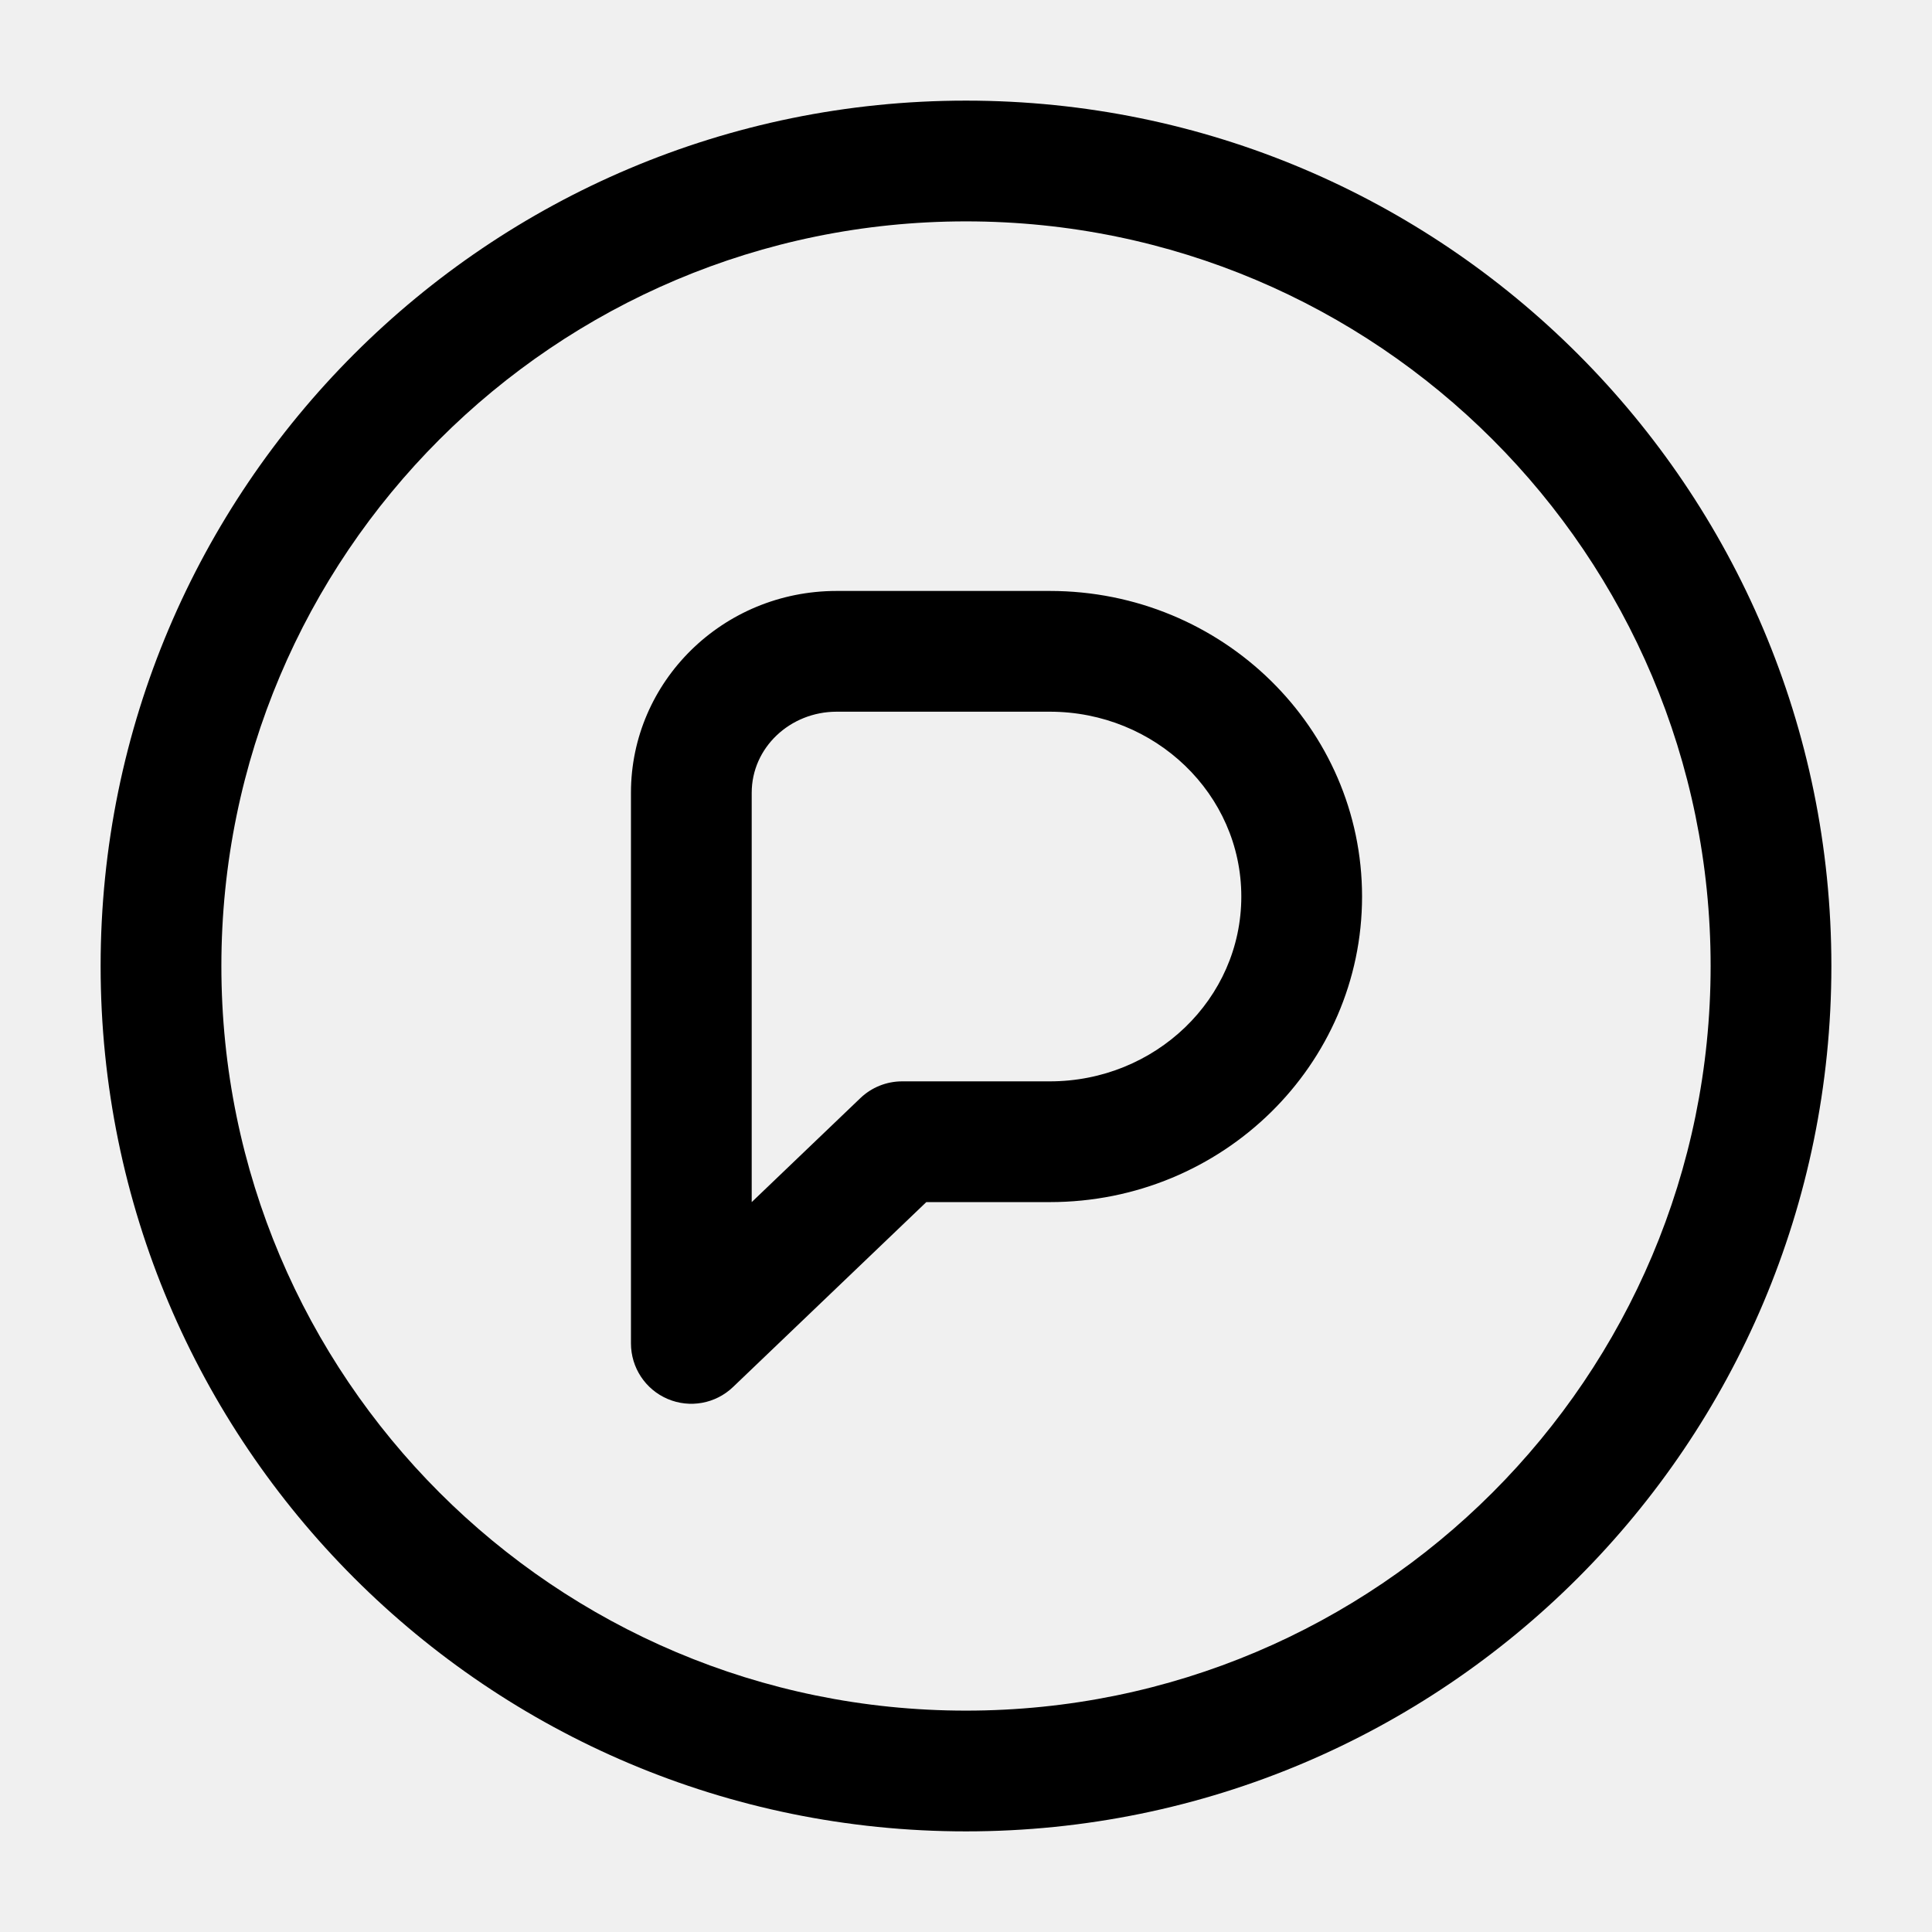
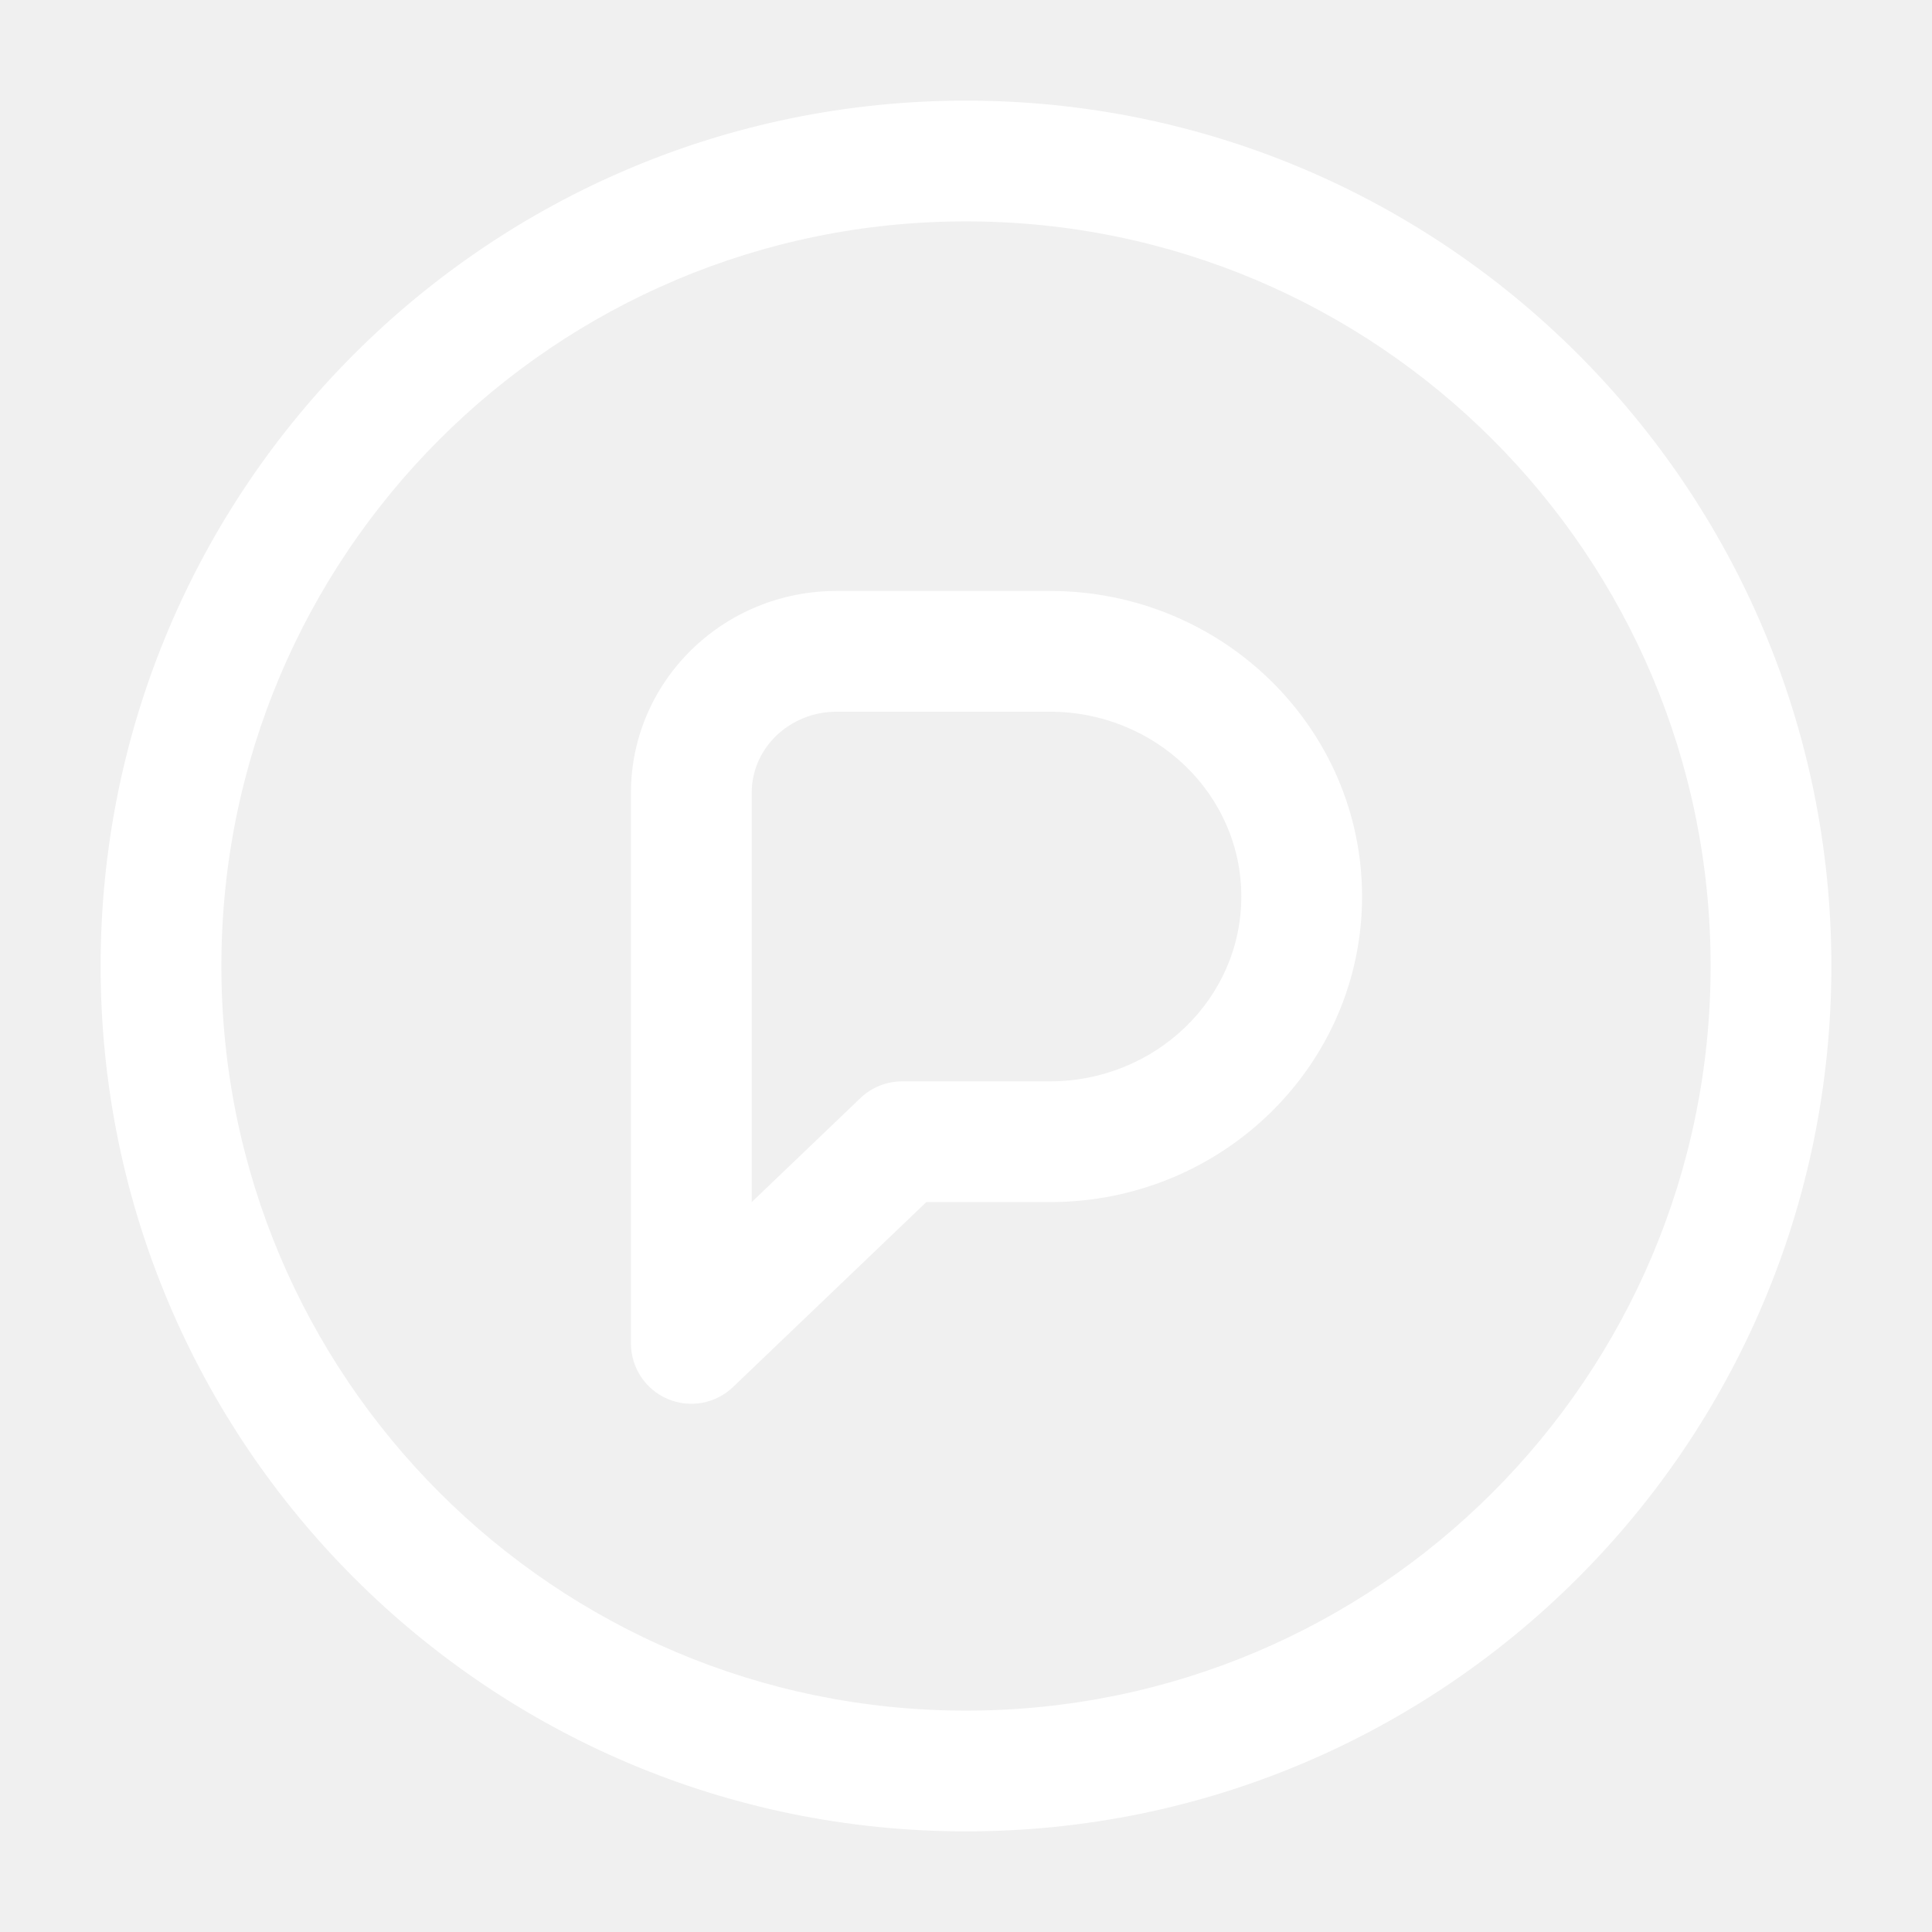
<svg xmlns="http://www.w3.org/2000/svg" width="24" height="24" id="screenshot-cf2f4ecb-3e87-809c-8001-de0cc242d68c" viewBox="0 0 24 24" style="-webkit-print-color-adjust: exact;" fill="none" version="1.1">
-   <g width="24" xml:space="preserve" height="24" id="shape-cf2f4ecb-3e87-809c-8001-de0cc242d68c" style="fill-rule: evenodd; clip-rule: evenodd; stroke-linejoin: round; stroke-miterlimit: 2; fill: rgb(0, 0, 0);" ry="0" rx="0" version="1.1">
-     <g id="shape-cf2f4ecb-3e87-809c-8001-de0cc243d367" rx="0" ry="0" style="fill: rgb(0, 0, 0);">
-       <g id="shape-cf2f4ecb-3e87-809c-8001-de0cc2440716" rx="0" ry="0" style="fill: rgb(0, 0, 0);">
+   <g width="24" xml:space="preserve" height="24" id="shape-cf2f4ecb-3e87-809c-8001-de0cc242d68c" style="fill-rule: evenodd; clip-rule: evenodd; stroke-linejoin: round; stroke-miterlimit: 2; fill: #fff;" ry="0" rx="0" version="1.1">
+     <g id="shape-cf2f4ecb-3e87-809c-8001-de0cc243d367" rx="0" ry="0" style="fill: #fff;">
+       <g id="shape-cf2f4ecb-3e87-809c-8001-de0cc2440716" rx="0" ry="0" style="fill: #fff;">
        <g id="shape-cf2f4ecb-3e87-809c-8001-de0cc244863b">
          <g class="fills" id="fills-cf2f4ecb-3e87-809c-8001-de0cc244863b">
            <rect rx="0" ry="0" x="0" y="0" transform="matrix(1, 0, 0, 1, 0, 0)" width="24" height="24" style="fill: none;" />
          </g>
        </g>
-         <g id="shape-cf2f4ecb-3e87-809c-8001-de0cc2452bae" rx="0" ry="0" style="fill: rgb(0, 0, 0);">
-           <g id="shape-cf2f4ecb-3e87-809c-8001-de0cc2459f0c" rx="0" ry="0" style="fill: rgb(0, 0, 0);">
+         <g id="shape-cf2f4ecb-3e87-809c-8001-de0cc2452bae" rx="0" ry="0" style="fill: #fff;">
+           <g id="shape-cf2f4ecb-3e87-809c-8001-de0cc2459f0c" rx="0" ry="0" style="fill: #fff;">
            <g id="shape-cf2f4ecb-3e87-809c-8001-de0cc2467616">
              <g class="fills" id="fills-cf2f4ecb-3e87-809c-8001-de0cc2467616">
                <path rx="0" ry="0" d="M12.000,22.750C6.063,22.750,1.250,17.937,1.250,12.000C1.250,6.063,6.063,1.250,12.000,1.250C17.937,1.250,22.750,6.063,22.750,12.000C22.750,17.937,17.937,22.750,12.000,22.750ZZM12.000,21.250C17.109,21.250,21.250,17.109,21.250,12.000C21.250,6.891,17.109,2.750,12.000,2.750C6.891,2.750,2.750,6.891,2.750,12.000C2.750,17.109,6.891,21.250,12.000,21.250ZZM11.507,14.933L9.106,17.230C8.889,17.438,8.569,17.496,8.293,17.378C8.017,17.260,7.838,16.989,7.838,16.688L7.838,9.848C7.838,8.469,8.976,7.341,10.393,7.341L13.041,7.341C15.188,7.341,16.920,9.046,16.920,11.137C16.920,13.228,15.188,14.933,13.041,14.933L11.507,14.933ZZM11.206,13.433L13.041,13.433C14.349,13.433,15.420,12.411,15.420,11.137C15.420,9.863,14.349,8.841,13.041,8.841L10.393,8.841C9.816,8.841,9.338,9.286,9.338,9.848L9.338,14.933L10.688,13.641C10.827,13.508,11.013,13.433,11.206,13.433ZZ" />
              </g>
            </g>
          </g>
        </g>
      </g>
    </g>
  </g>
</svg>
